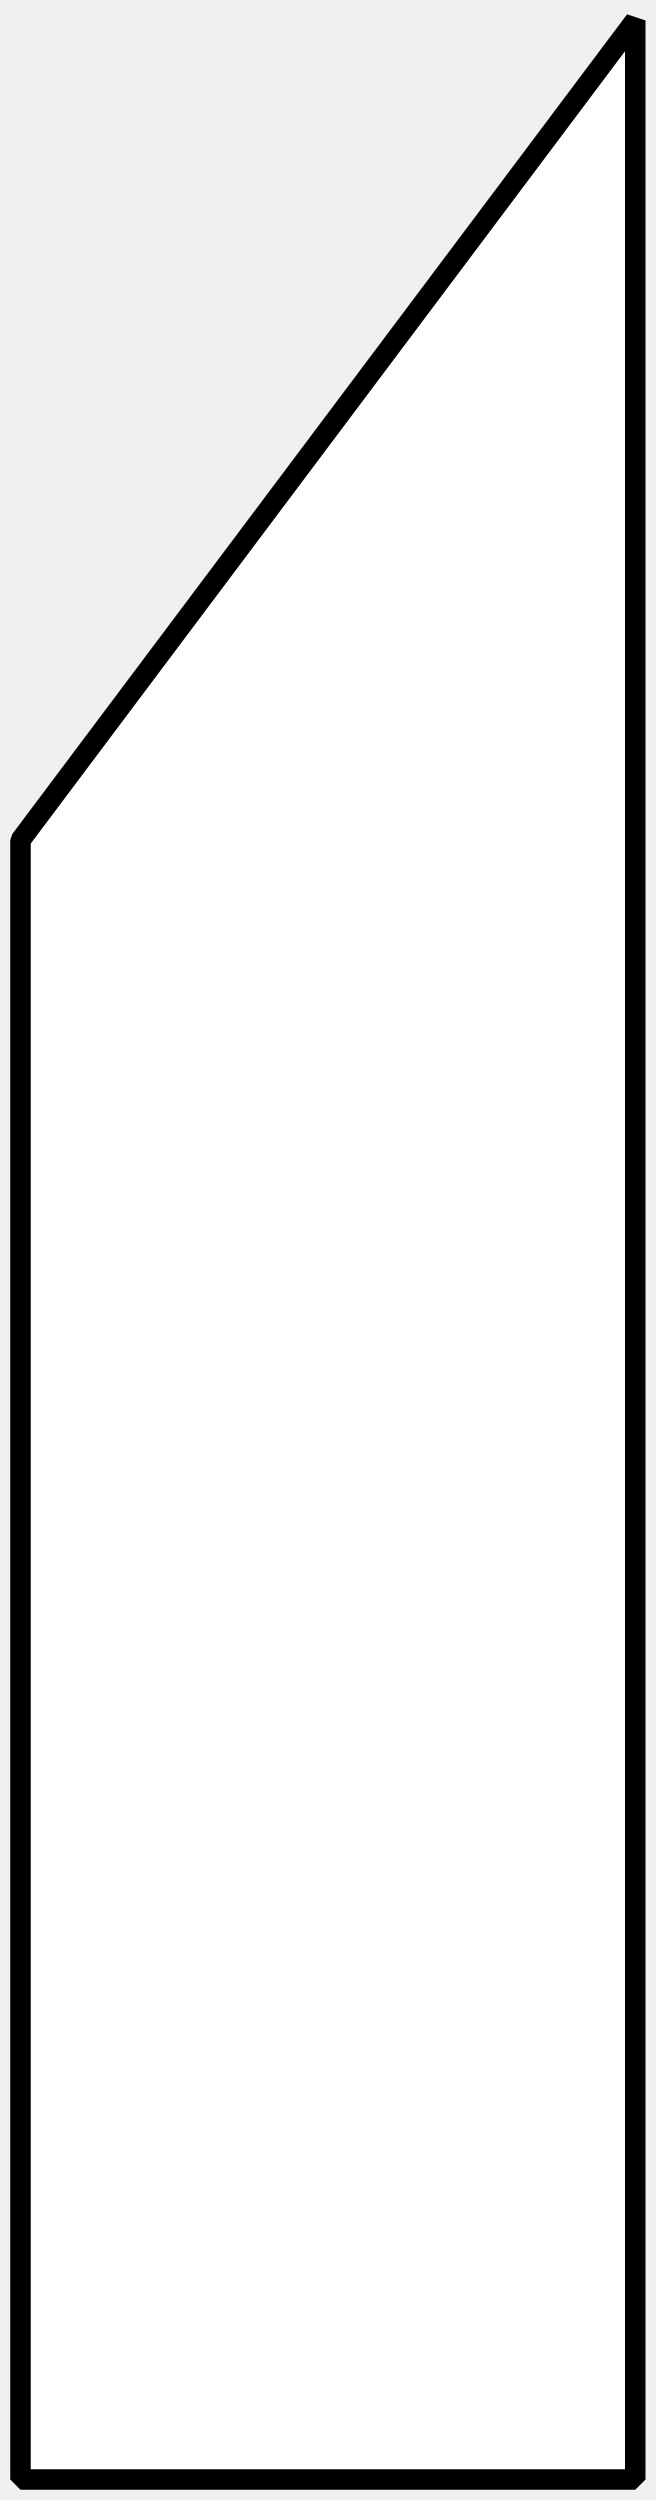
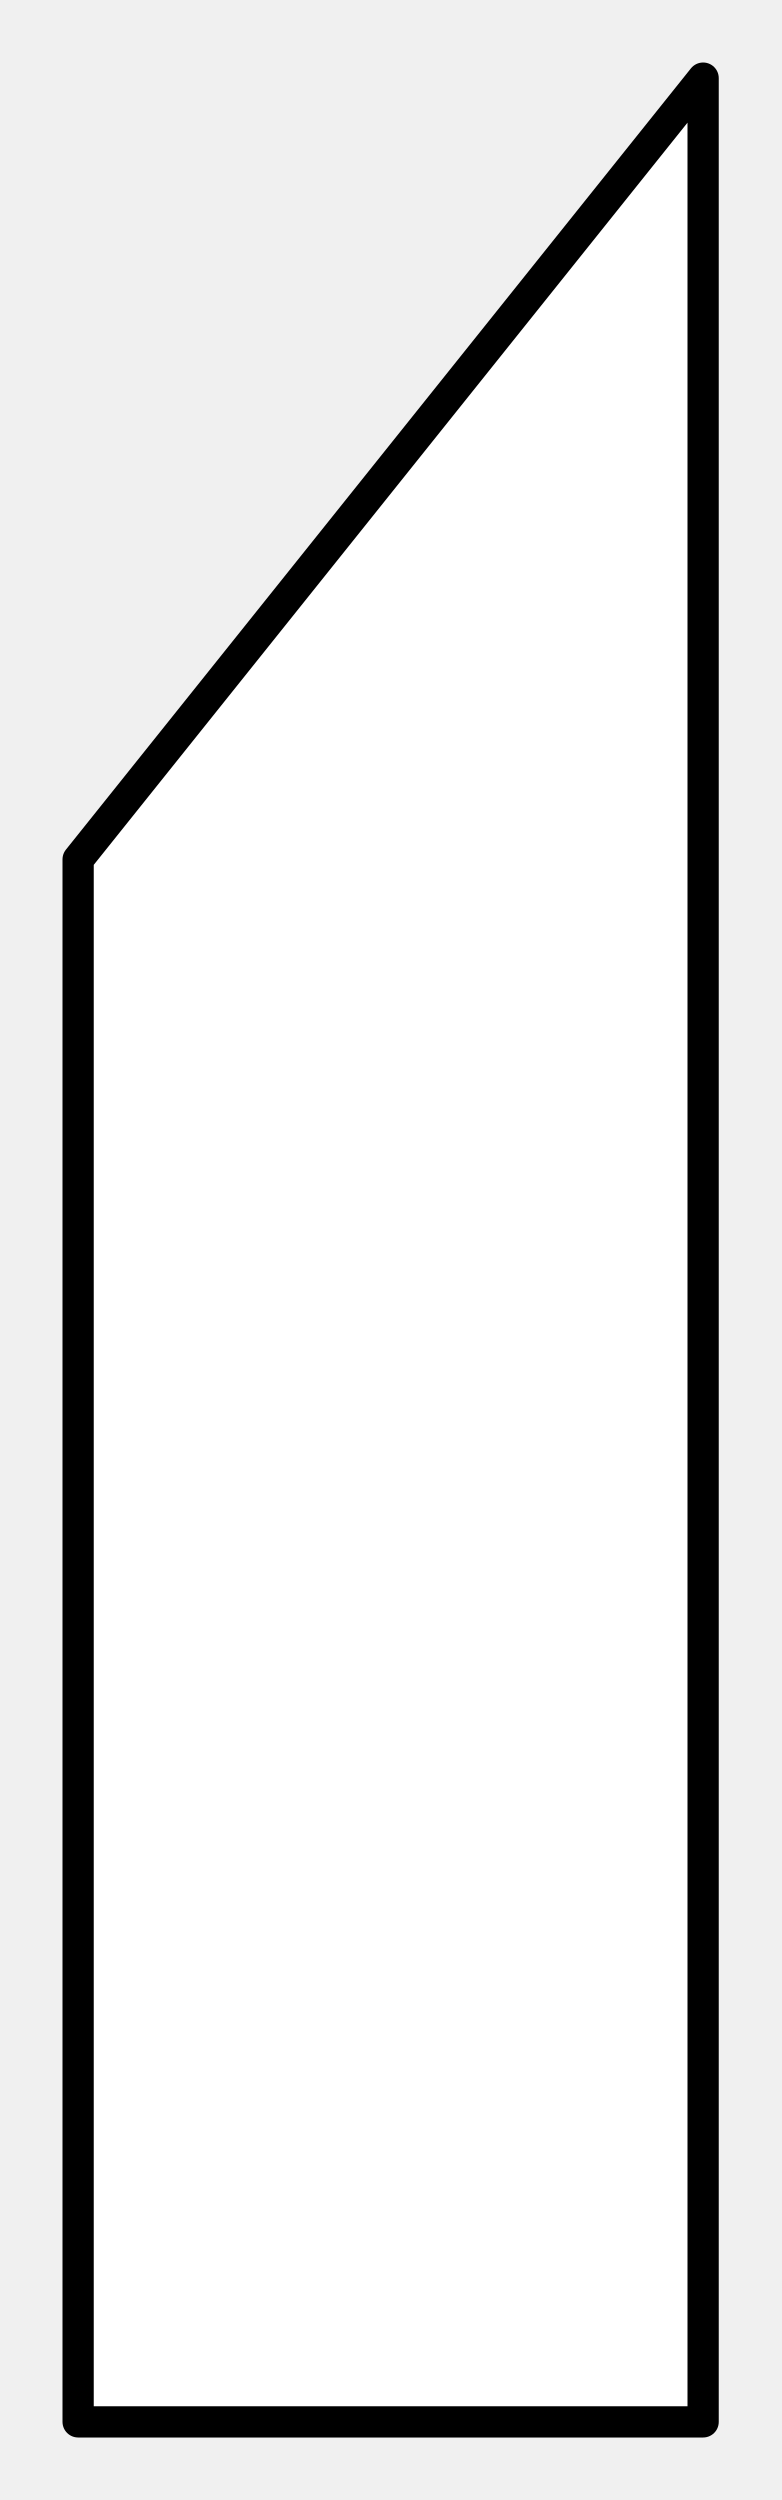
- <svg xmlns="http://www.w3.org/2000/svg" width="160" height="610" viewBox="0 0 160 610" version="1.1" id="svg1" xml:space="preserve">
+ <svg xmlns="http://www.w3.org/2000/svg" width="50" height="160" viewBox="0 0 50 160" version="1.1" id="svg1" xml:space="preserve">
  <defs id="defs1" />
  <g id="layer1" style="display:inline">
-     <path style="fill:#ffffff;stroke:#000000;stroke-width:5;stroke-linecap:butt;stroke-linejoin:bevel;stroke-dasharray:none;stroke-dashoffset:0;stroke-opacity:1;paint-order:fill markers stroke" d="M 5,205 155,5 V 605 H 5 Z" id="path4" />
+     <path style="fill:#ffffff;stroke:#000000;stroke-width:2;stroke-linecap:butt;stroke-linejoin:round;stroke-dasharray:none;stroke-dashoffset:0;stroke-opacity:1;paint-order:fill markers stroke" d="M 5,55 45,5 V 155 H 5 Z" id="path4" />
  </g>
</svg>
